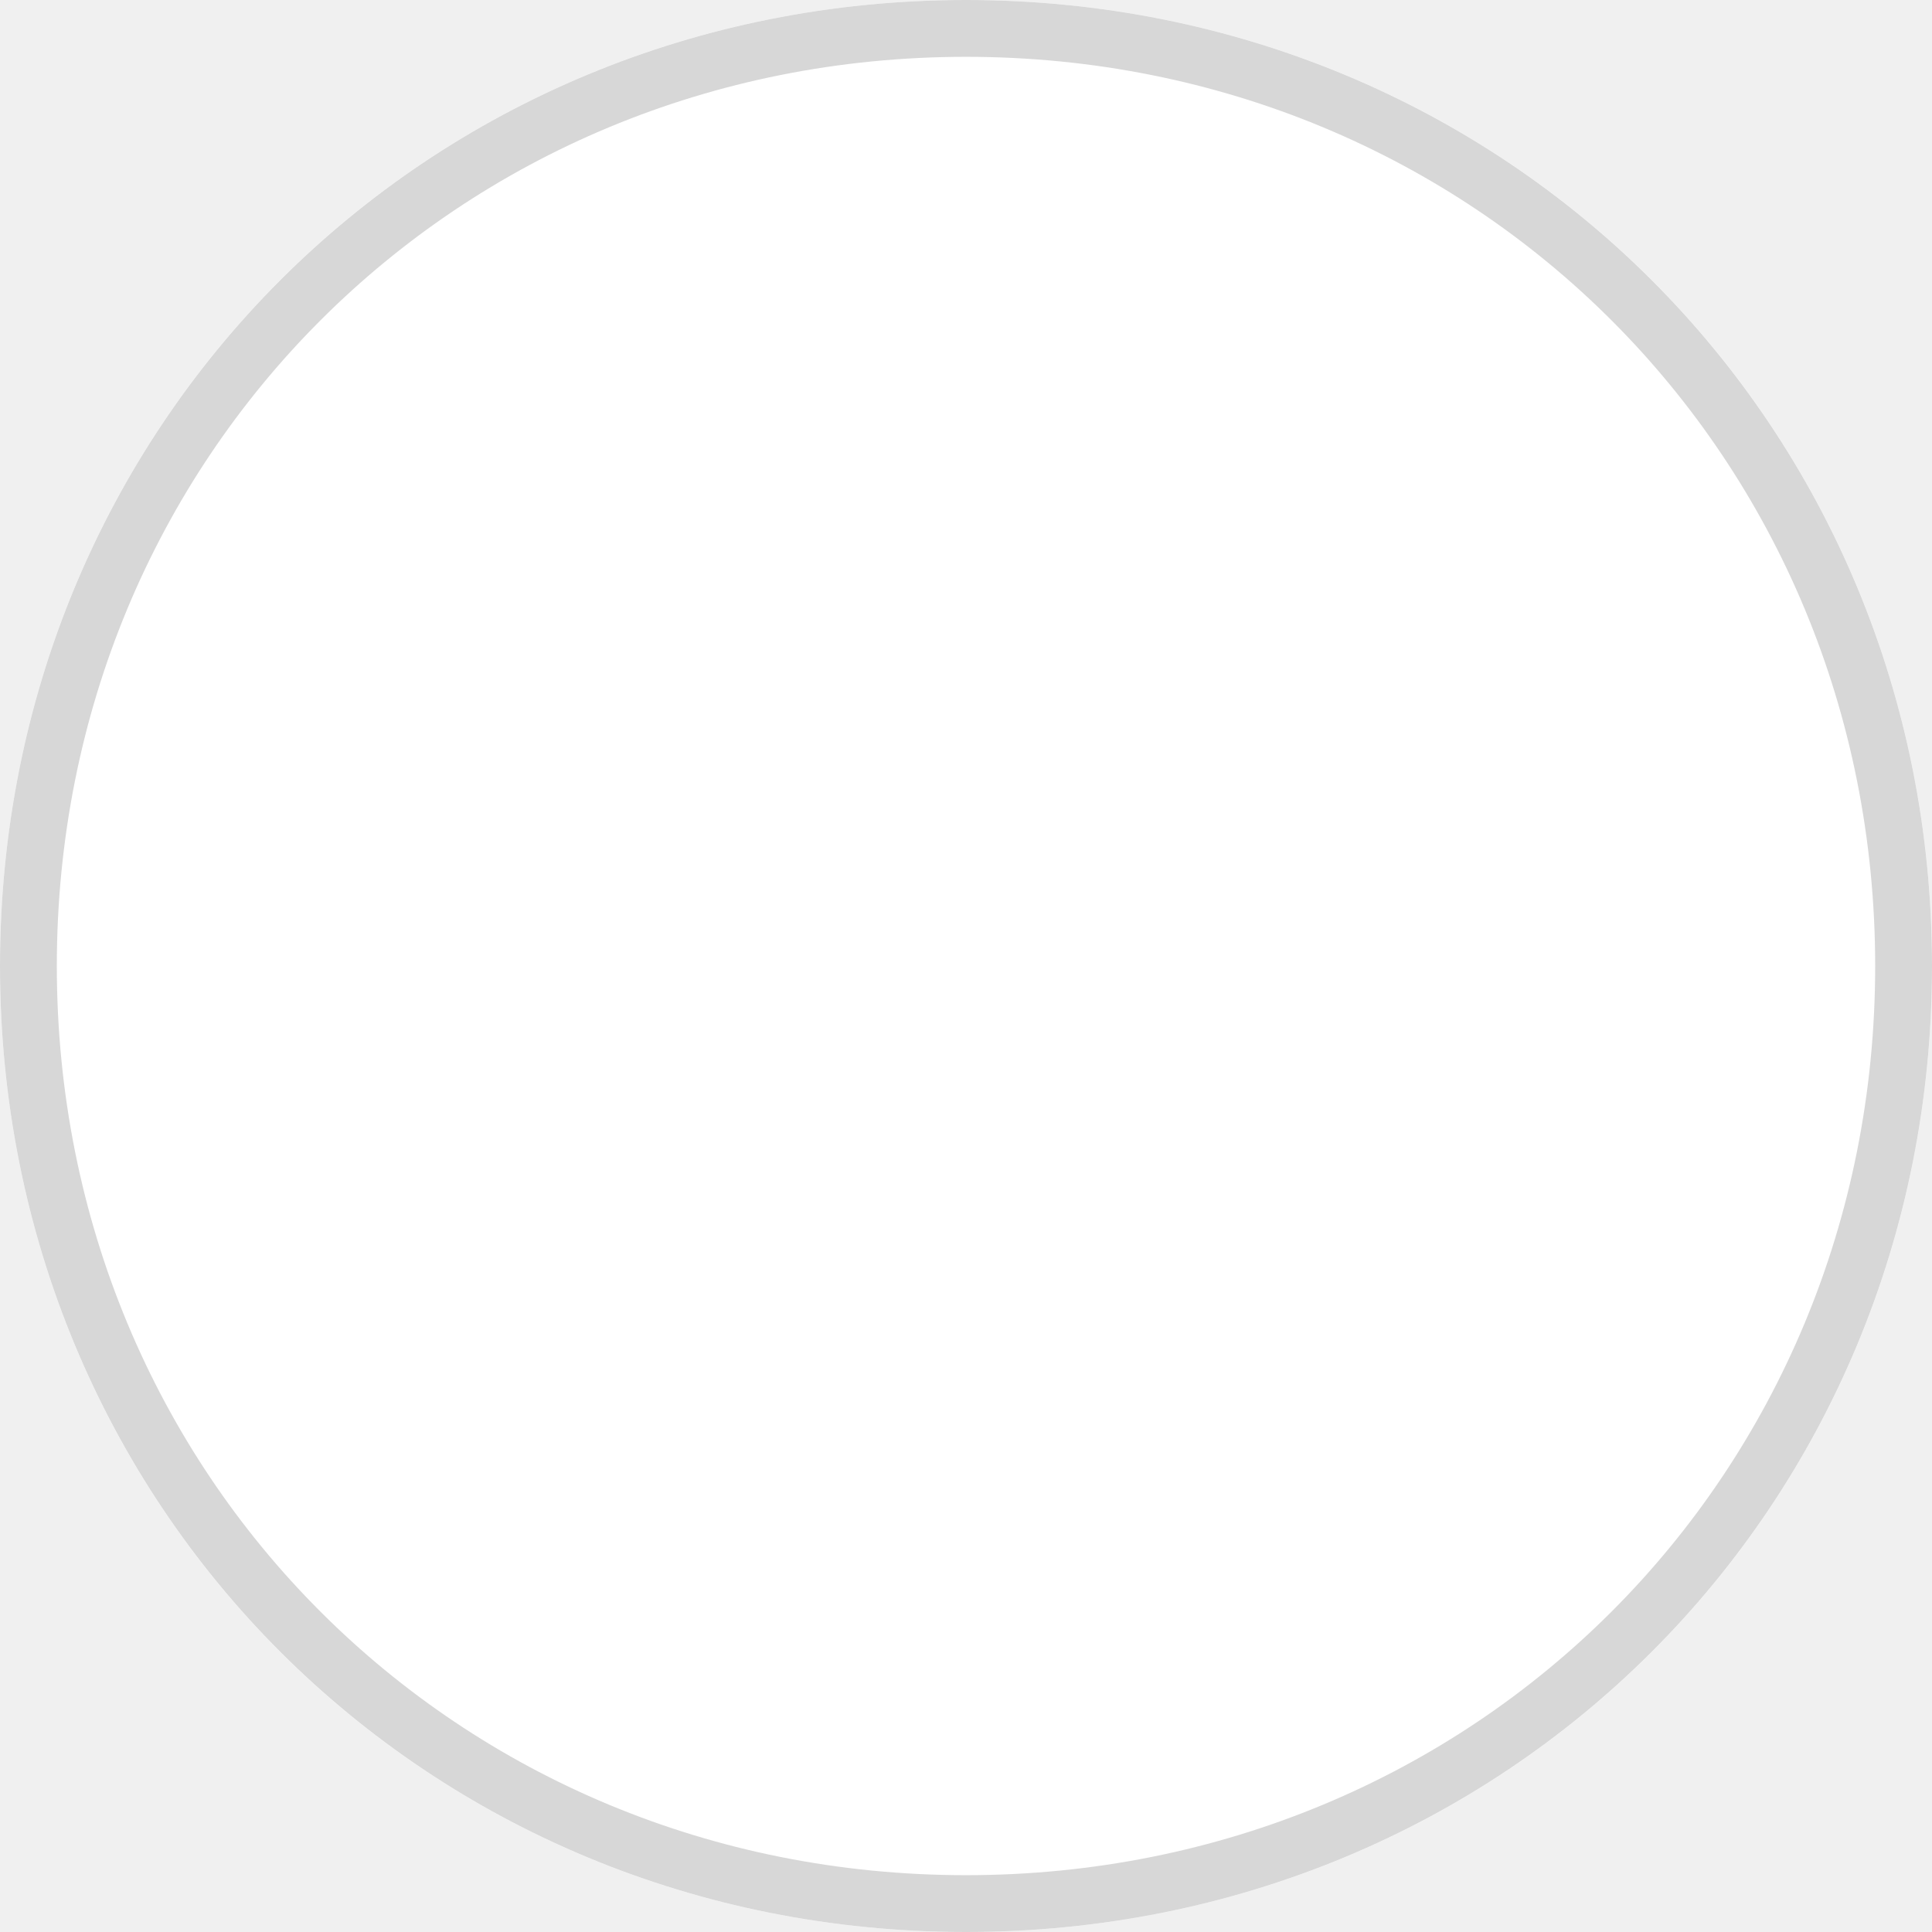
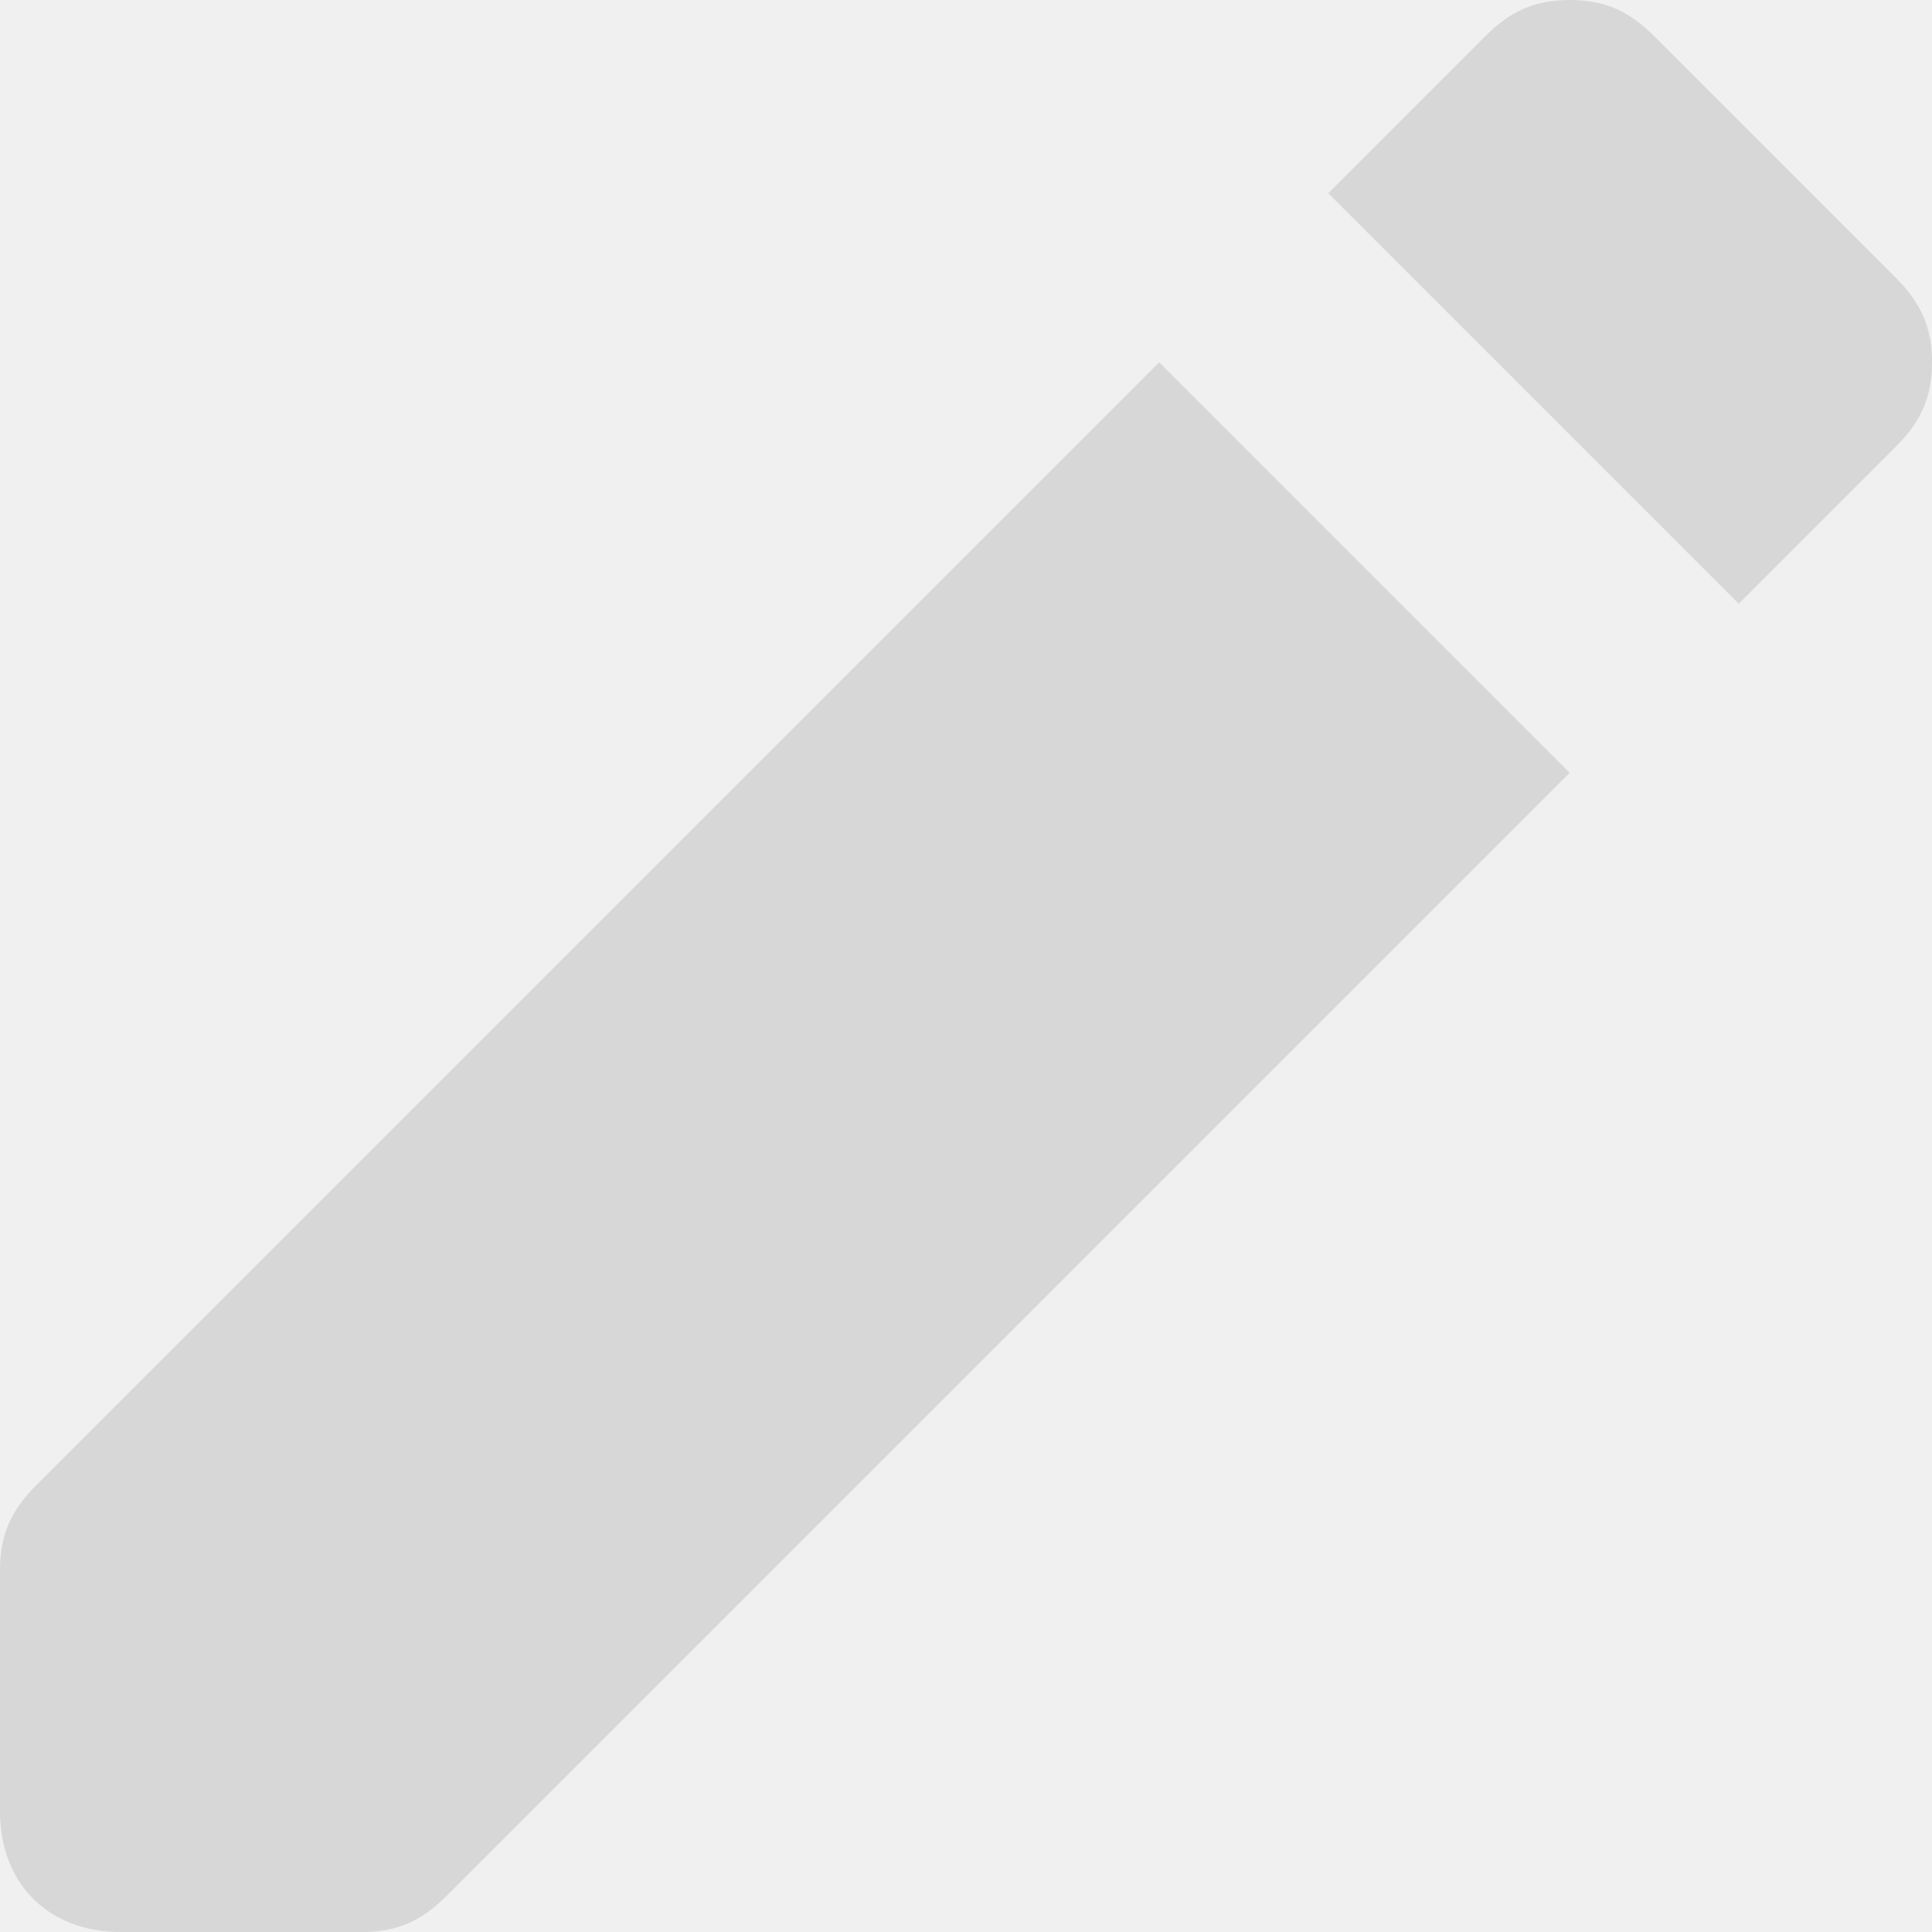
- <svg xmlns="http://www.w3.org/2000/svg" version="1.1" width="34px" height="34px">
-   <g transform="matrix(1 0 0 1 -871 -538 )">
-     <path d="M 888 538  C 897.52 538  905 545.48  905 555  C 905 564.52  897.52 572  888 572  C 878.48 572  871 564.52  871 555  C 871 545.48  878.48 538  888 538  Z " fill-rule="nonzero" fill="#ffffff" stroke="none" />
-     <path d="M 888 538.5  C 897.24 538.5  904.5 545.76  904.5 555  C 904.5 564.24  897.24 571.5  888 571.5  C 878.76 571.5  871.5 564.24  871.5 555  C 871.5 545.76  878.76 538.5  888 538.5  Z " stroke-width="1" stroke="#d7d7d7" fill="none" />
+ <svg xmlns="http://www.w3.org/2000/svg" version="1.1" width="14px" height="14px">
+   <g transform="matrix(1 0 0 1 -881 -548 )">
+     <path d="M 13.738 2.013  C 13.912 2.188  14 2.362  14 2.625  C 14 2.888  13.912 3.062  13.738 3.237  L 12.6 4.375  L 9.625 1.4  L 10.762 0.263  C 10.938 0.087  11.113 0  11.375 0  C 11.637 0  11.812 0.087  11.988 0.263  L 13.738 2.013  Z M 0.263 10.762  L 8.4 2.625  L 11.375 5.6  L 3.237 13.738  C 3.062 13.912  2.888 14  2.625 14  L 0.875 14  C 0.35 14  0 13.65  0 13.125  L 0 11.375  C 0 11.113  0.087 10.938  0.263 10.762  Z " fill-rule="nonzero" fill="#d7d7d7" stroke="none" transform="matrix(1 0 0 1 881 548 )" />
  </g>
</svg>
